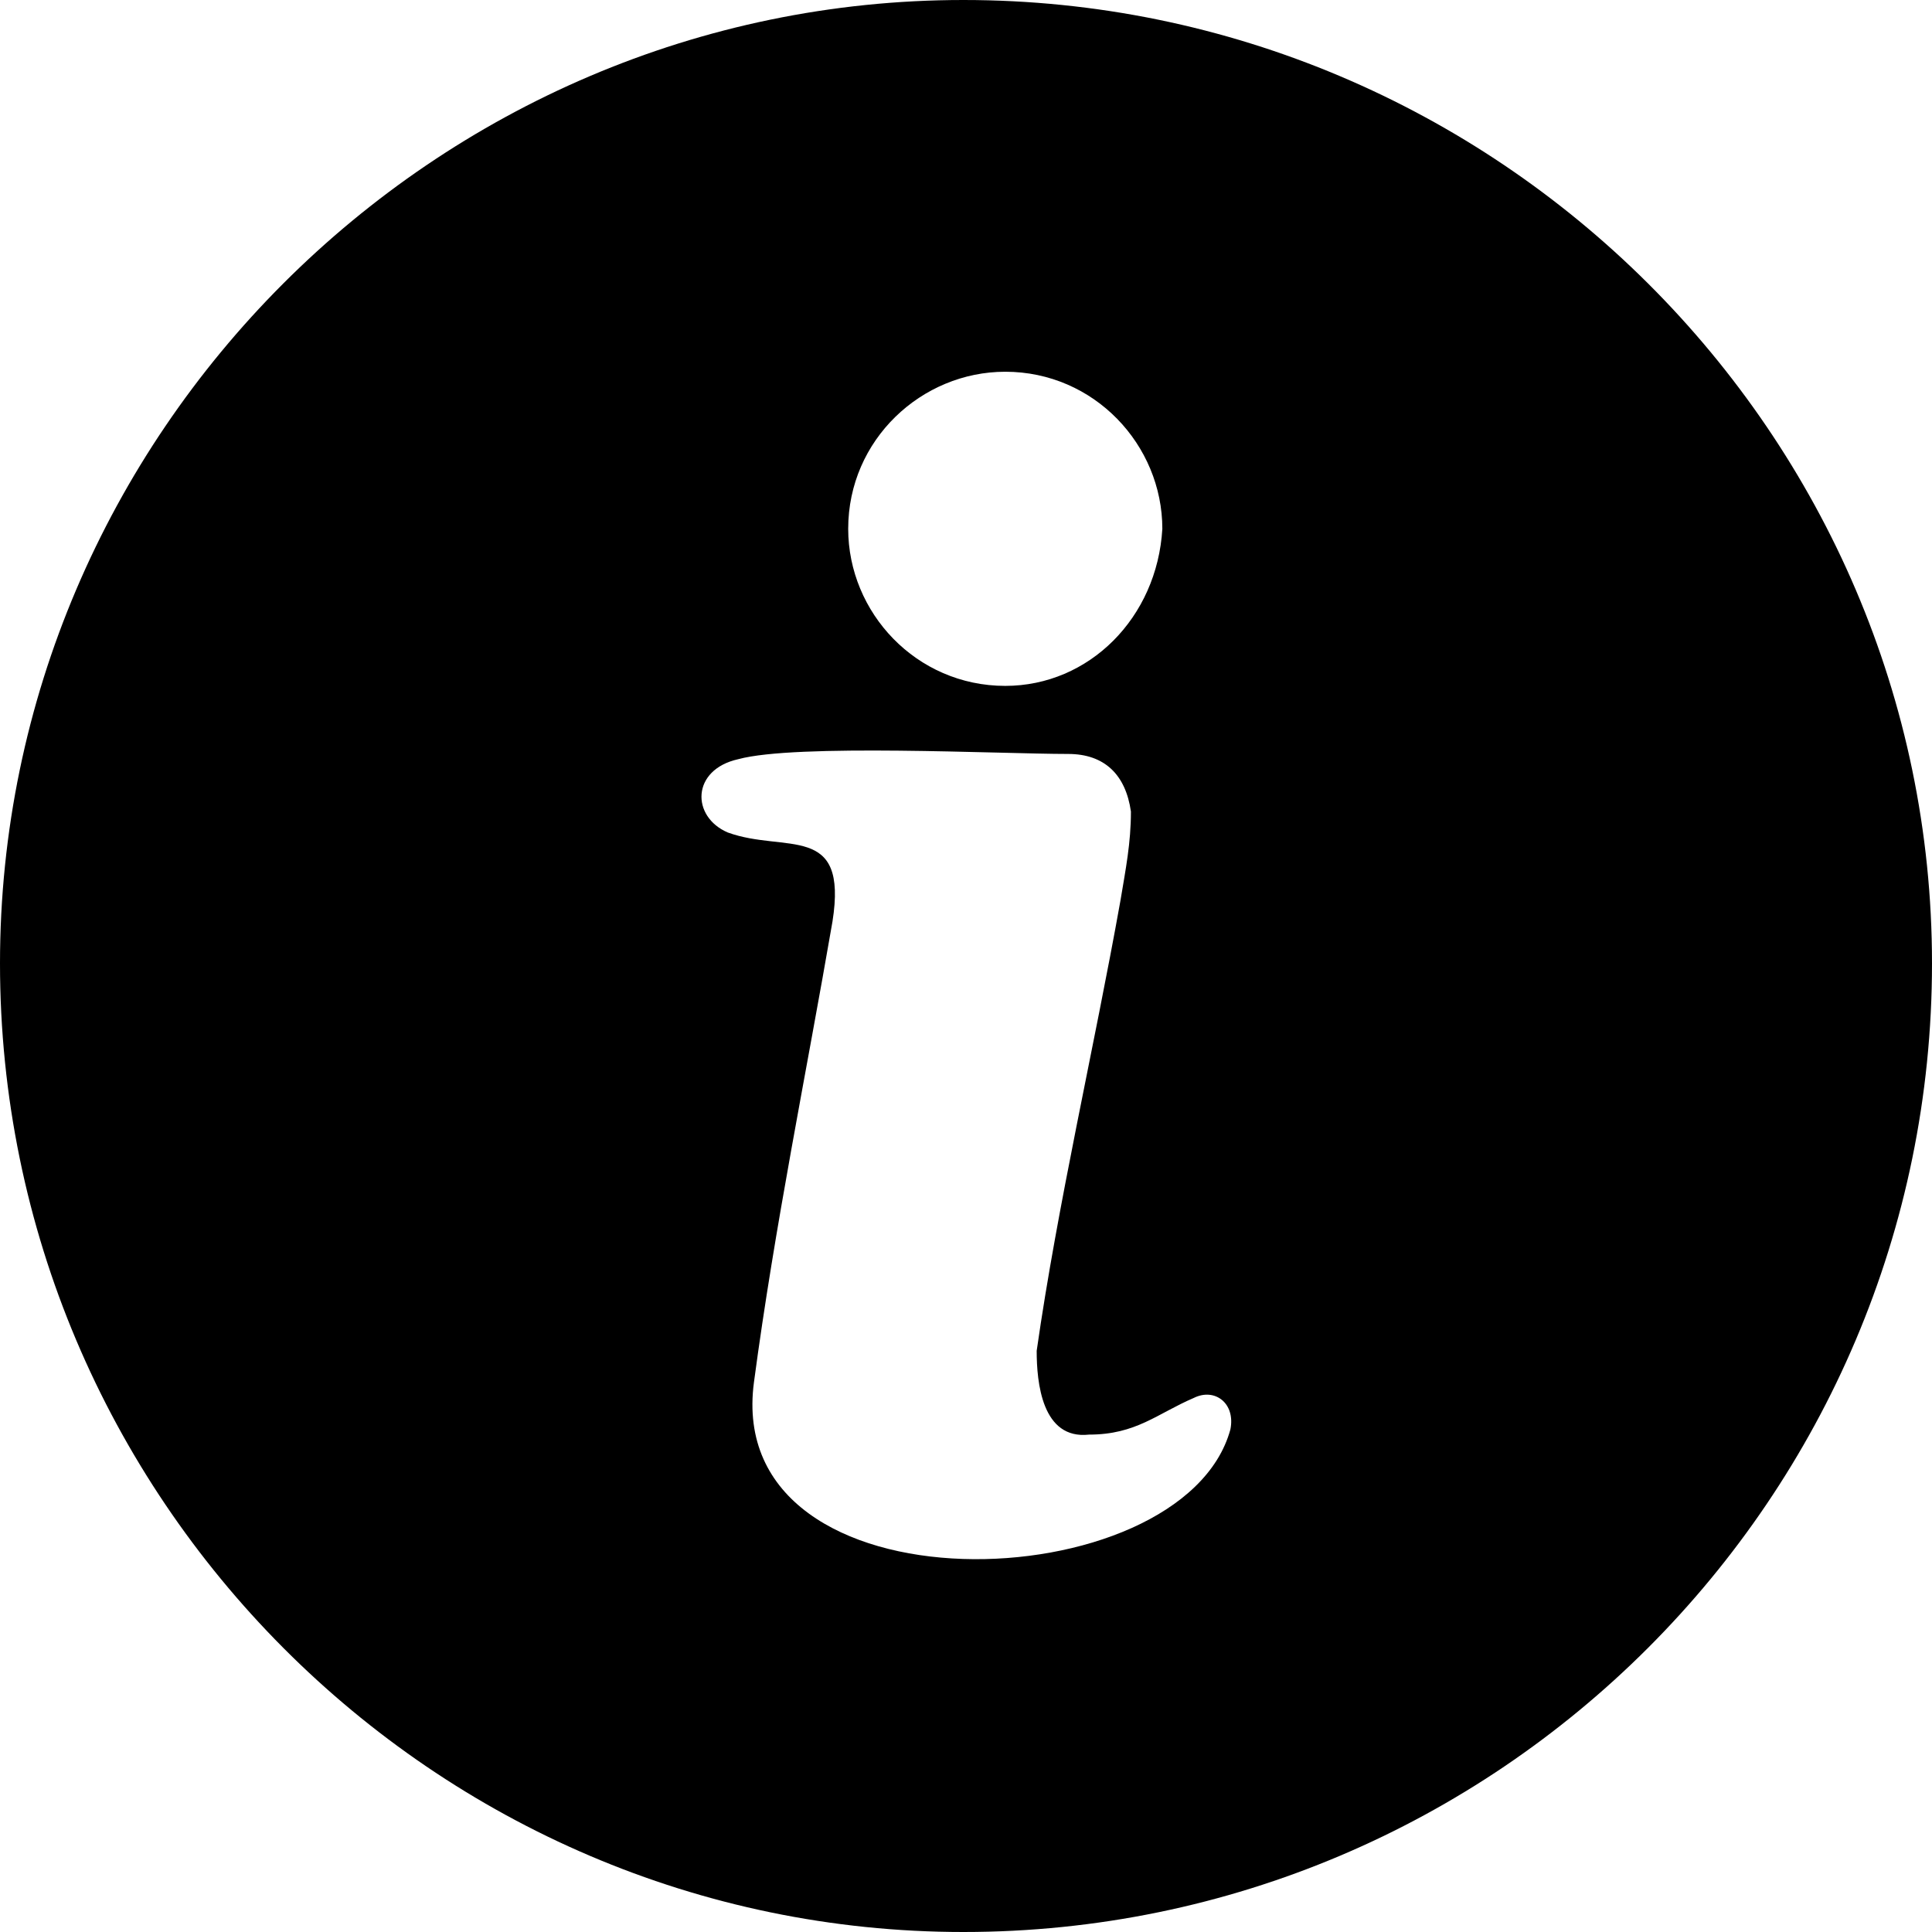
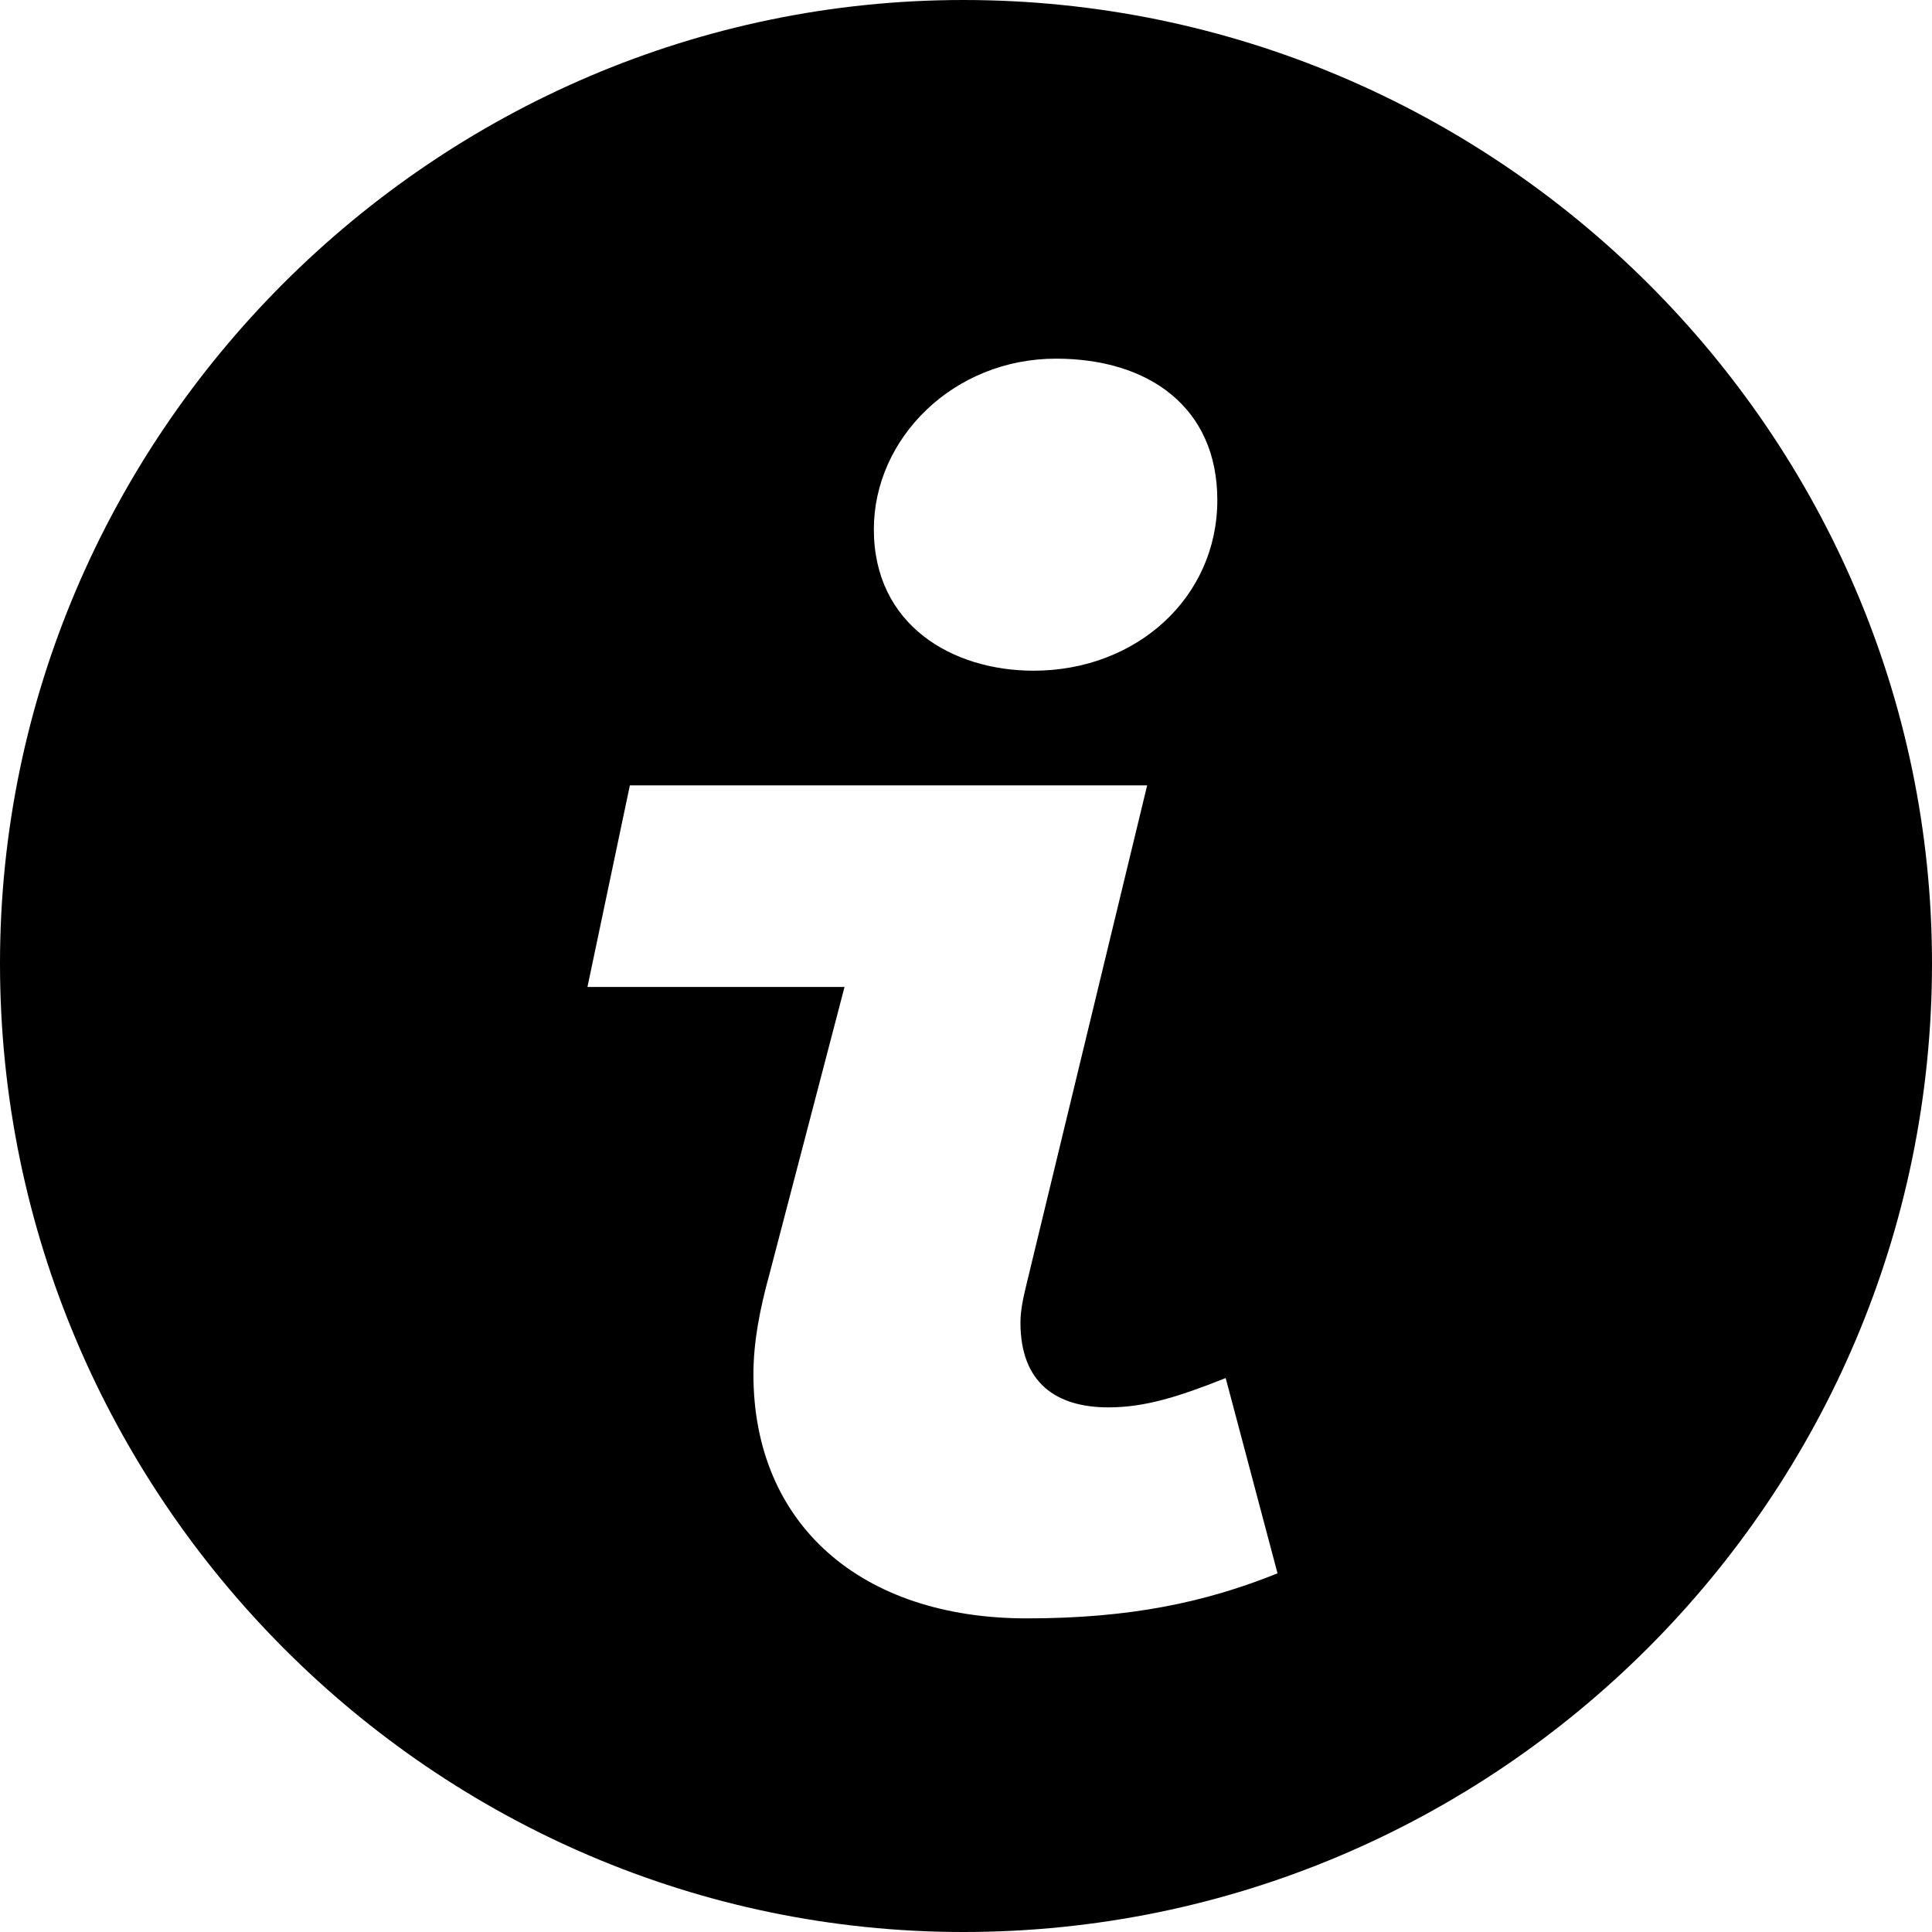
<svg xmlns="http://www.w3.org/2000/svg" version="1.1" id="Layer_1" x="0px" y="0px" viewBox="0 0 369 369" style="enable-background:new 0 0 369 369;" xml:space="preserve">
  <style type="text/css">
	.st0{fill-rule:evenodd;clip-rule:evenodd;}
</style>
-   <g>
-     <path class="st0" d="M184,0c102,0,185,83,185,184c0,102-83,185-185,185C83,369,0,286,0,184C0,83,83,0,184,0z M192,71   c17,0,30,14,30,30c-1,17-14,30-30,30c-17,0-30-14-30-30C162,84,176,71,192,71z M235,273c-9,33-97,36-91-9c4-30,10-59,15-88   c3-19-9-13-20-17c-7-3-7-12,2-14c11-3,50-1,63-1c7,0,11,4,12,11c0,6-1,11-2,17c-5,28-12,58-16,86c0,6,1,17,10,16c9,0,13-4,20-7   C232,265,236,268,235,273z" />
-   </g>
+   <path class="st0" d="M184,0C83,0,0,83,0,184c0,102,83,185,184,185c102,0,185-83,185-185C369,83,286,0,184,0z M201.7,68.5  c17.7,0,30.8,9.3,30.8,27c0,18.7-15.5,32.6-35.1,32.6c-15.5,0-30.5-8.7-30.5-27C166.9,83.7,182.1,68.5,201.7,68.5z M196.1,309.1  c-31.7,0-52.2-18-52.2-46.6c0-6.2,1.2-12.4,3.1-19.3l14.3-54.7h-49.1l8.1-38.5h98.8l-23,95.1c-0.6,2.5-1.2,5-1.2,7.5  c0,11.5,6.8,16.2,16.8,16.2c6.8,0,13.1-1.9,22.4-5.6l9.9,37.3C230.3,306,216,309.1,196.1,309.1z" />
</svg>
